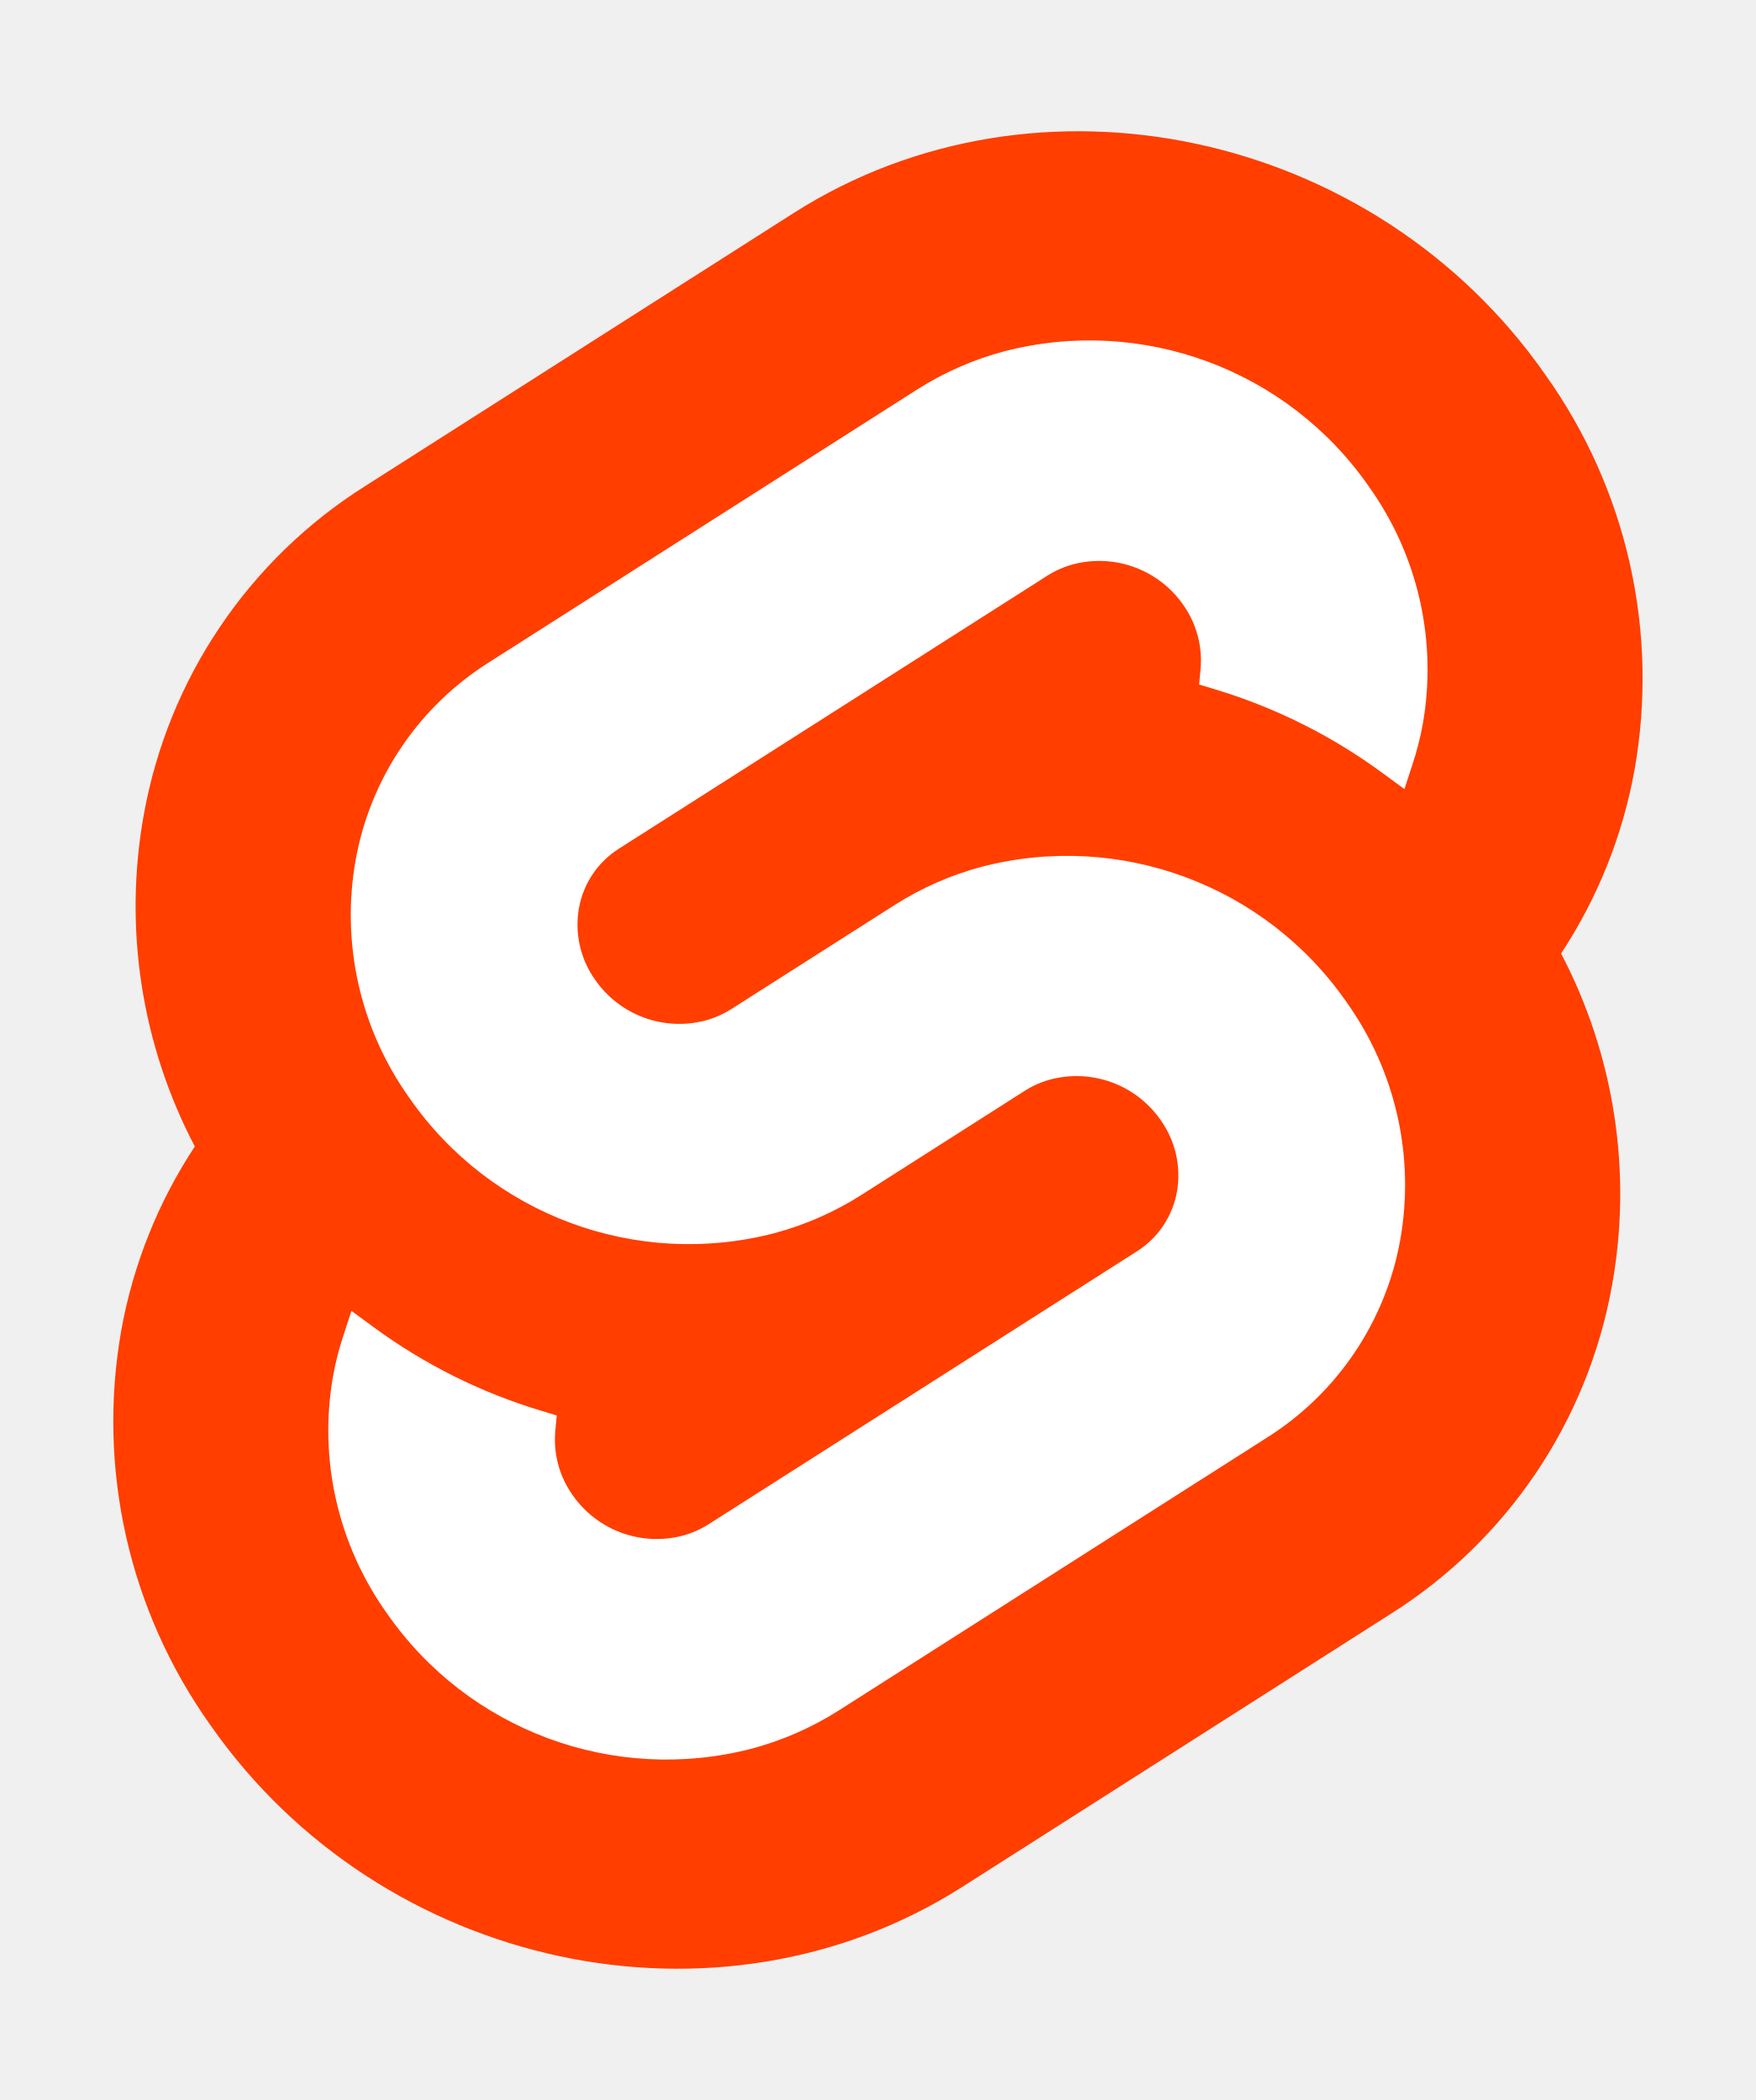
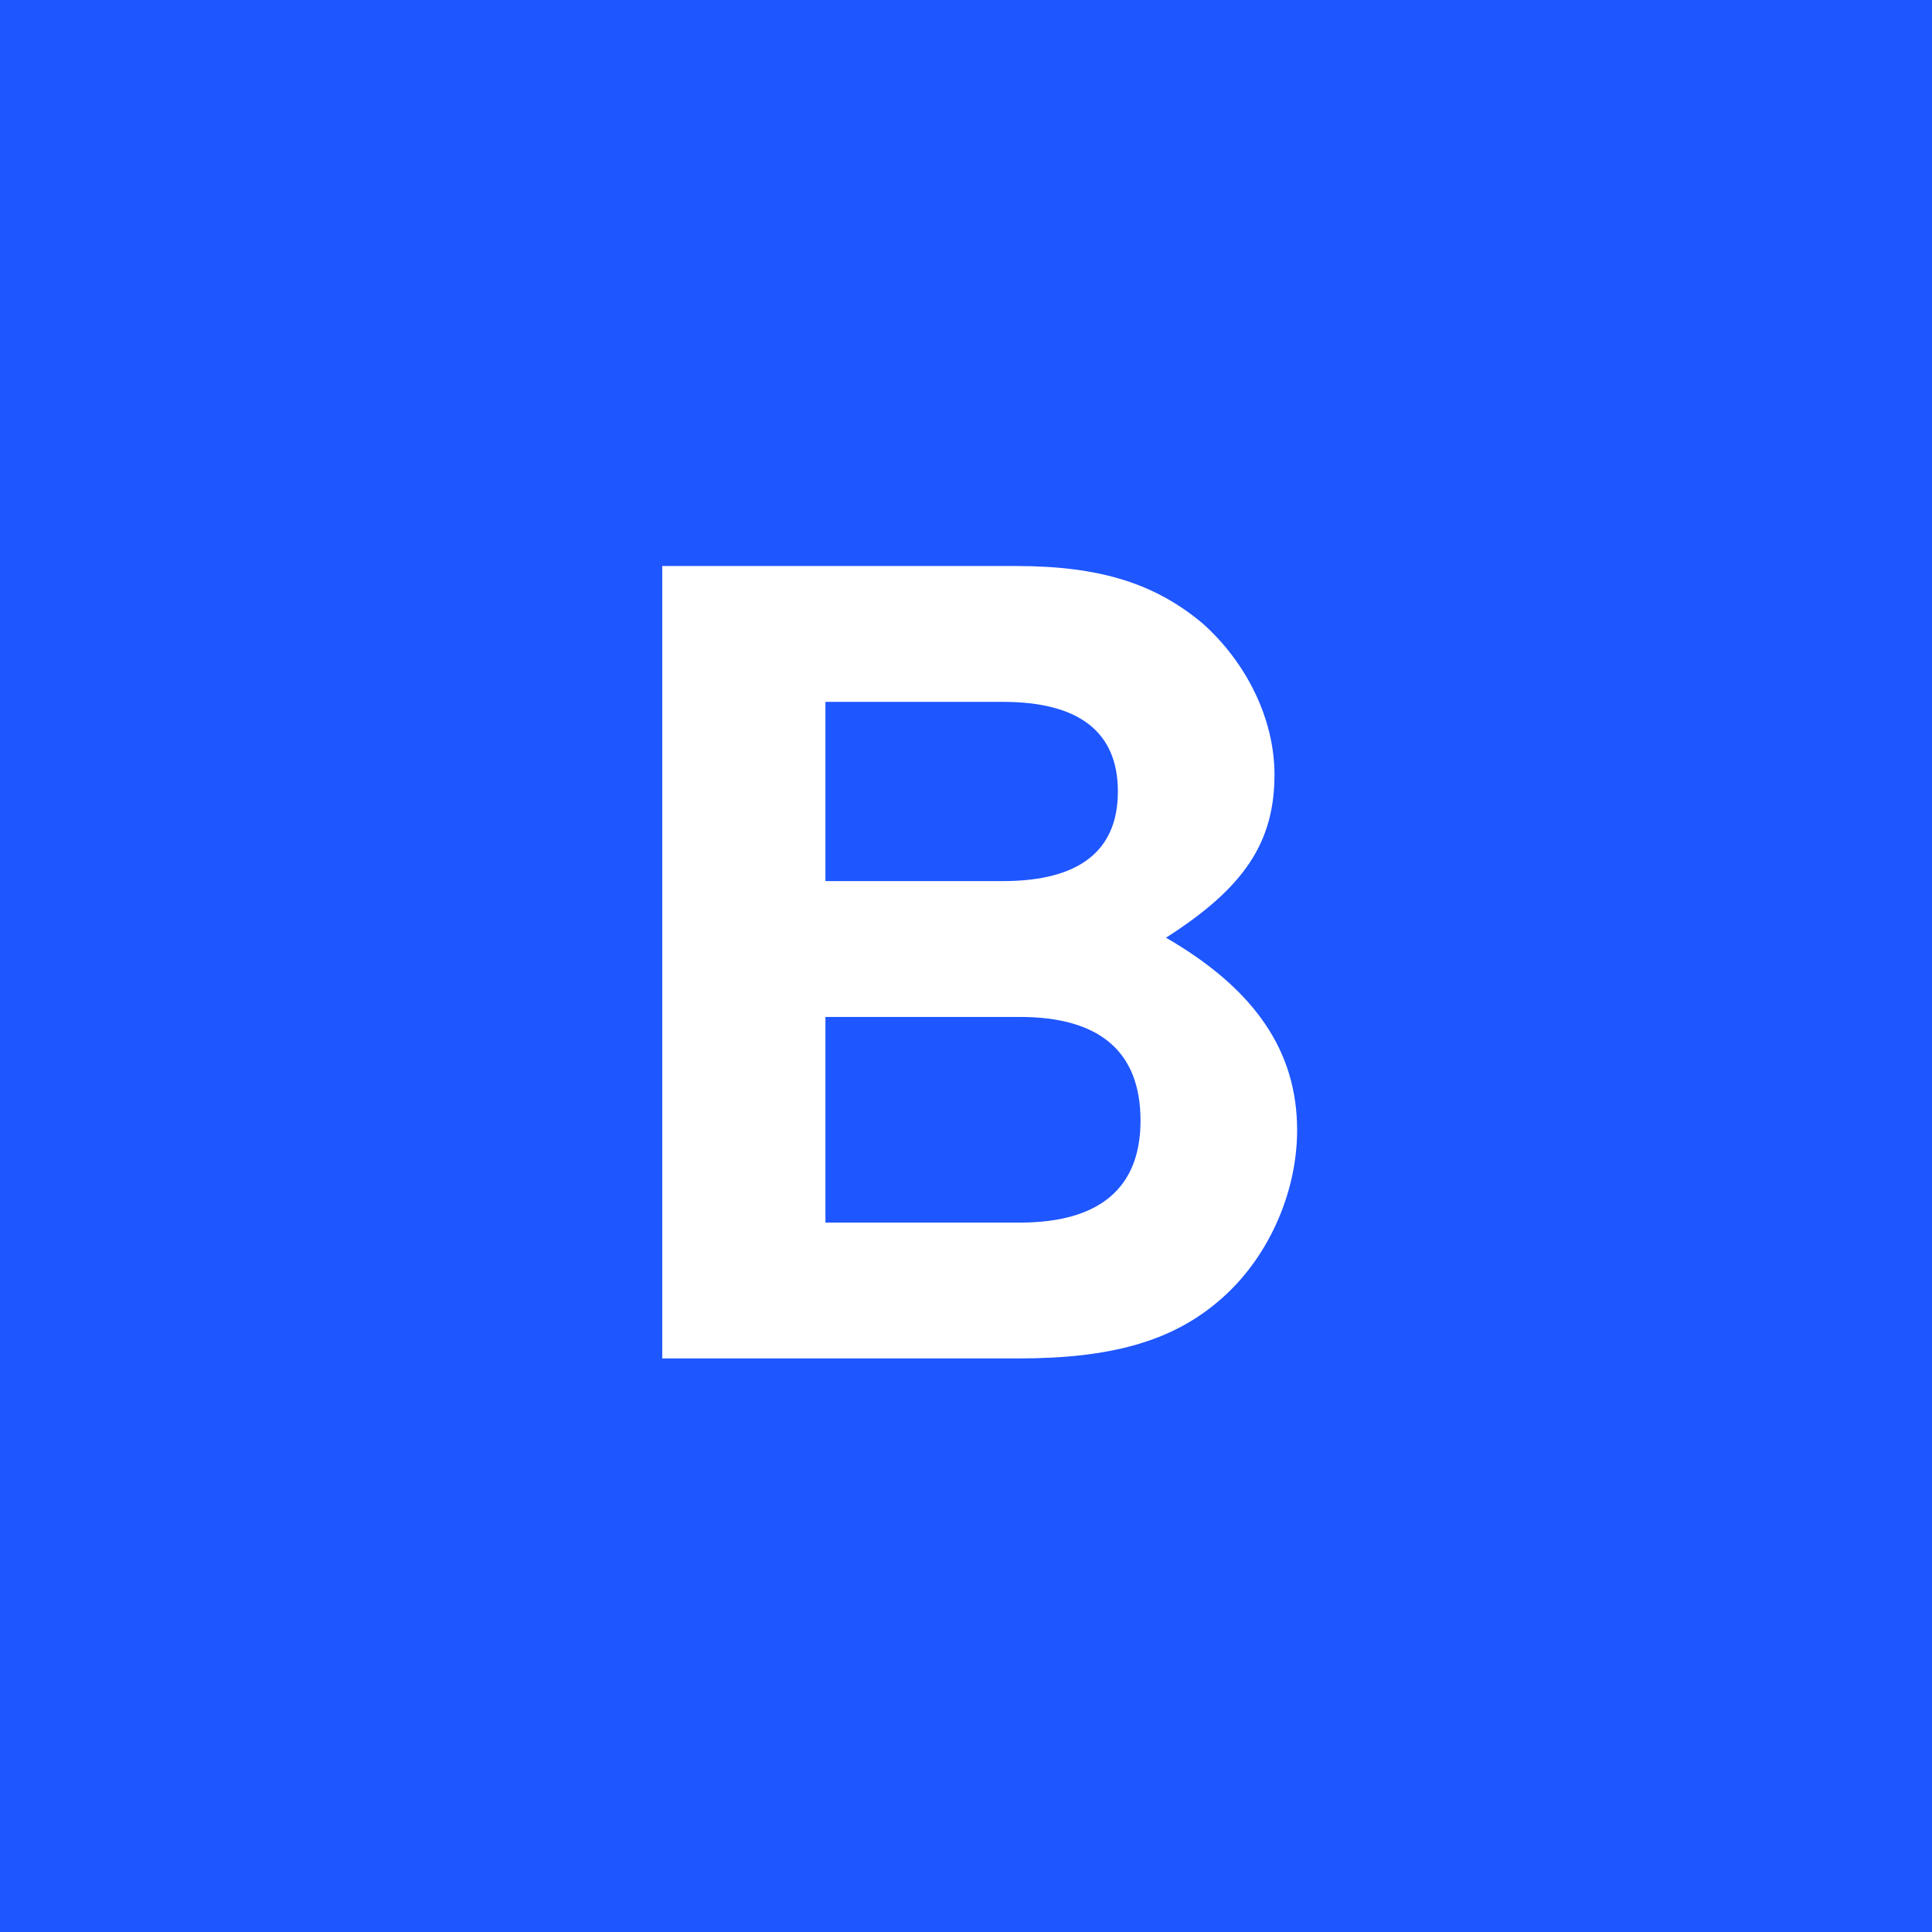
- <svg xmlns="http://www.w3.org/2000/svg" width="107" height="128" viewBox="0 0 107 128">
-   <path d="M94.157 22.819c-10.4-14.885-30.94-19.297-45.792-9.835L22.282 29.608A29.92 29.92 0 0 0 8.764 49.65a31.5 31.5 0 0 0 3.108 20.231 30 30 0 0 0-4.477 11.183 31.9 31.9 0 0 0 5.448 24.116c10.402 14.887 30.942 19.297 45.791 9.835l26.083-16.624A29.92 29.92 0 0 0 98.235 78.35a31.53 31.53 0 0 0-3.105-20.232 30 30 0 0 0 4.474-11.182 31.88 31.88 0 0 0-5.447-24.116" style="fill:#ff3e00" />
-   <path d="M45.817 106.582a20.72 20.72 0 0 1-22.237-8.243 19.17 19.17 0 0 1-3.277-14.503 18 18 0 0 1 .624-2.435l.49-1.498 1.337.981a33.6 33.6 0 0 0 10.203 5.098l.97.294-.09.968a5.85 5.85 0 0 0 1.052 3.878 6.24 6.24 0 0 0 6.695 2.485 5.8 5.8 0 0 0 1.603-.704L69.27 76.28a5.43 5.43 0 0 0 2.45-3.631 5.8 5.8 0 0 0-.987-4.371 6.24 6.24 0 0 0-6.698-2.487 5.7 5.7 0 0 0-1.6.704l-9.953 6.345a19 19 0 0 1-5.296 2.326 20.72 20.72 0 0 1-22.237-8.243 19.17 19.17 0 0 1-3.277-14.502 17.99 17.99 0 0 1 8.13-12.052l26.081-16.623a19 19 0 0 1 5.3-2.329 20.72 20.72 0 0 1 22.237 8.243 19.17 19.17 0 0 1 3.277 14.503 18 18 0 0 1-.624 2.435l-.49 1.498-1.337-.98a33.6 33.6 0 0 0-10.203-5.1l-.97-.294.09-.968a5.86 5.86 0 0 0-1.052-3.878 6.24 6.24 0 0 0-6.696-2.485 5.8 5.8 0 0 0-1.602.704L37.73 51.72a5.42 5.42 0 0 0-2.449 3.63 5.79 5.79 0 0 0 .986 4.372 6.24 6.24 0 0 0 6.698 2.486 5.8 5.8 0 0 0 1.602-.704l9.952-6.342a19 19 0 0 1 5.295-2.328 20.72 20.72 0 0 1 22.237 8.242 19.17 19.17 0 0 1 3.277 14.503 18 18 0 0 1-8.13 12.053l-26.081 16.622a19 19 0 0 1-5.3 2.328" style="fill:#fff" />
+ <svg xmlns="http://www.w3.org/2000/svg" viewBox="0 0 32 32">
+   <rect width="32" height="32" fill="#1e56ff" />
+   <text x="16" y="22.5" text-anchor="middle" font-family="Helvetica, Arial, sans-serif" font-size="18" font-weight="700" fill="#fff">B</text>
</svg>
